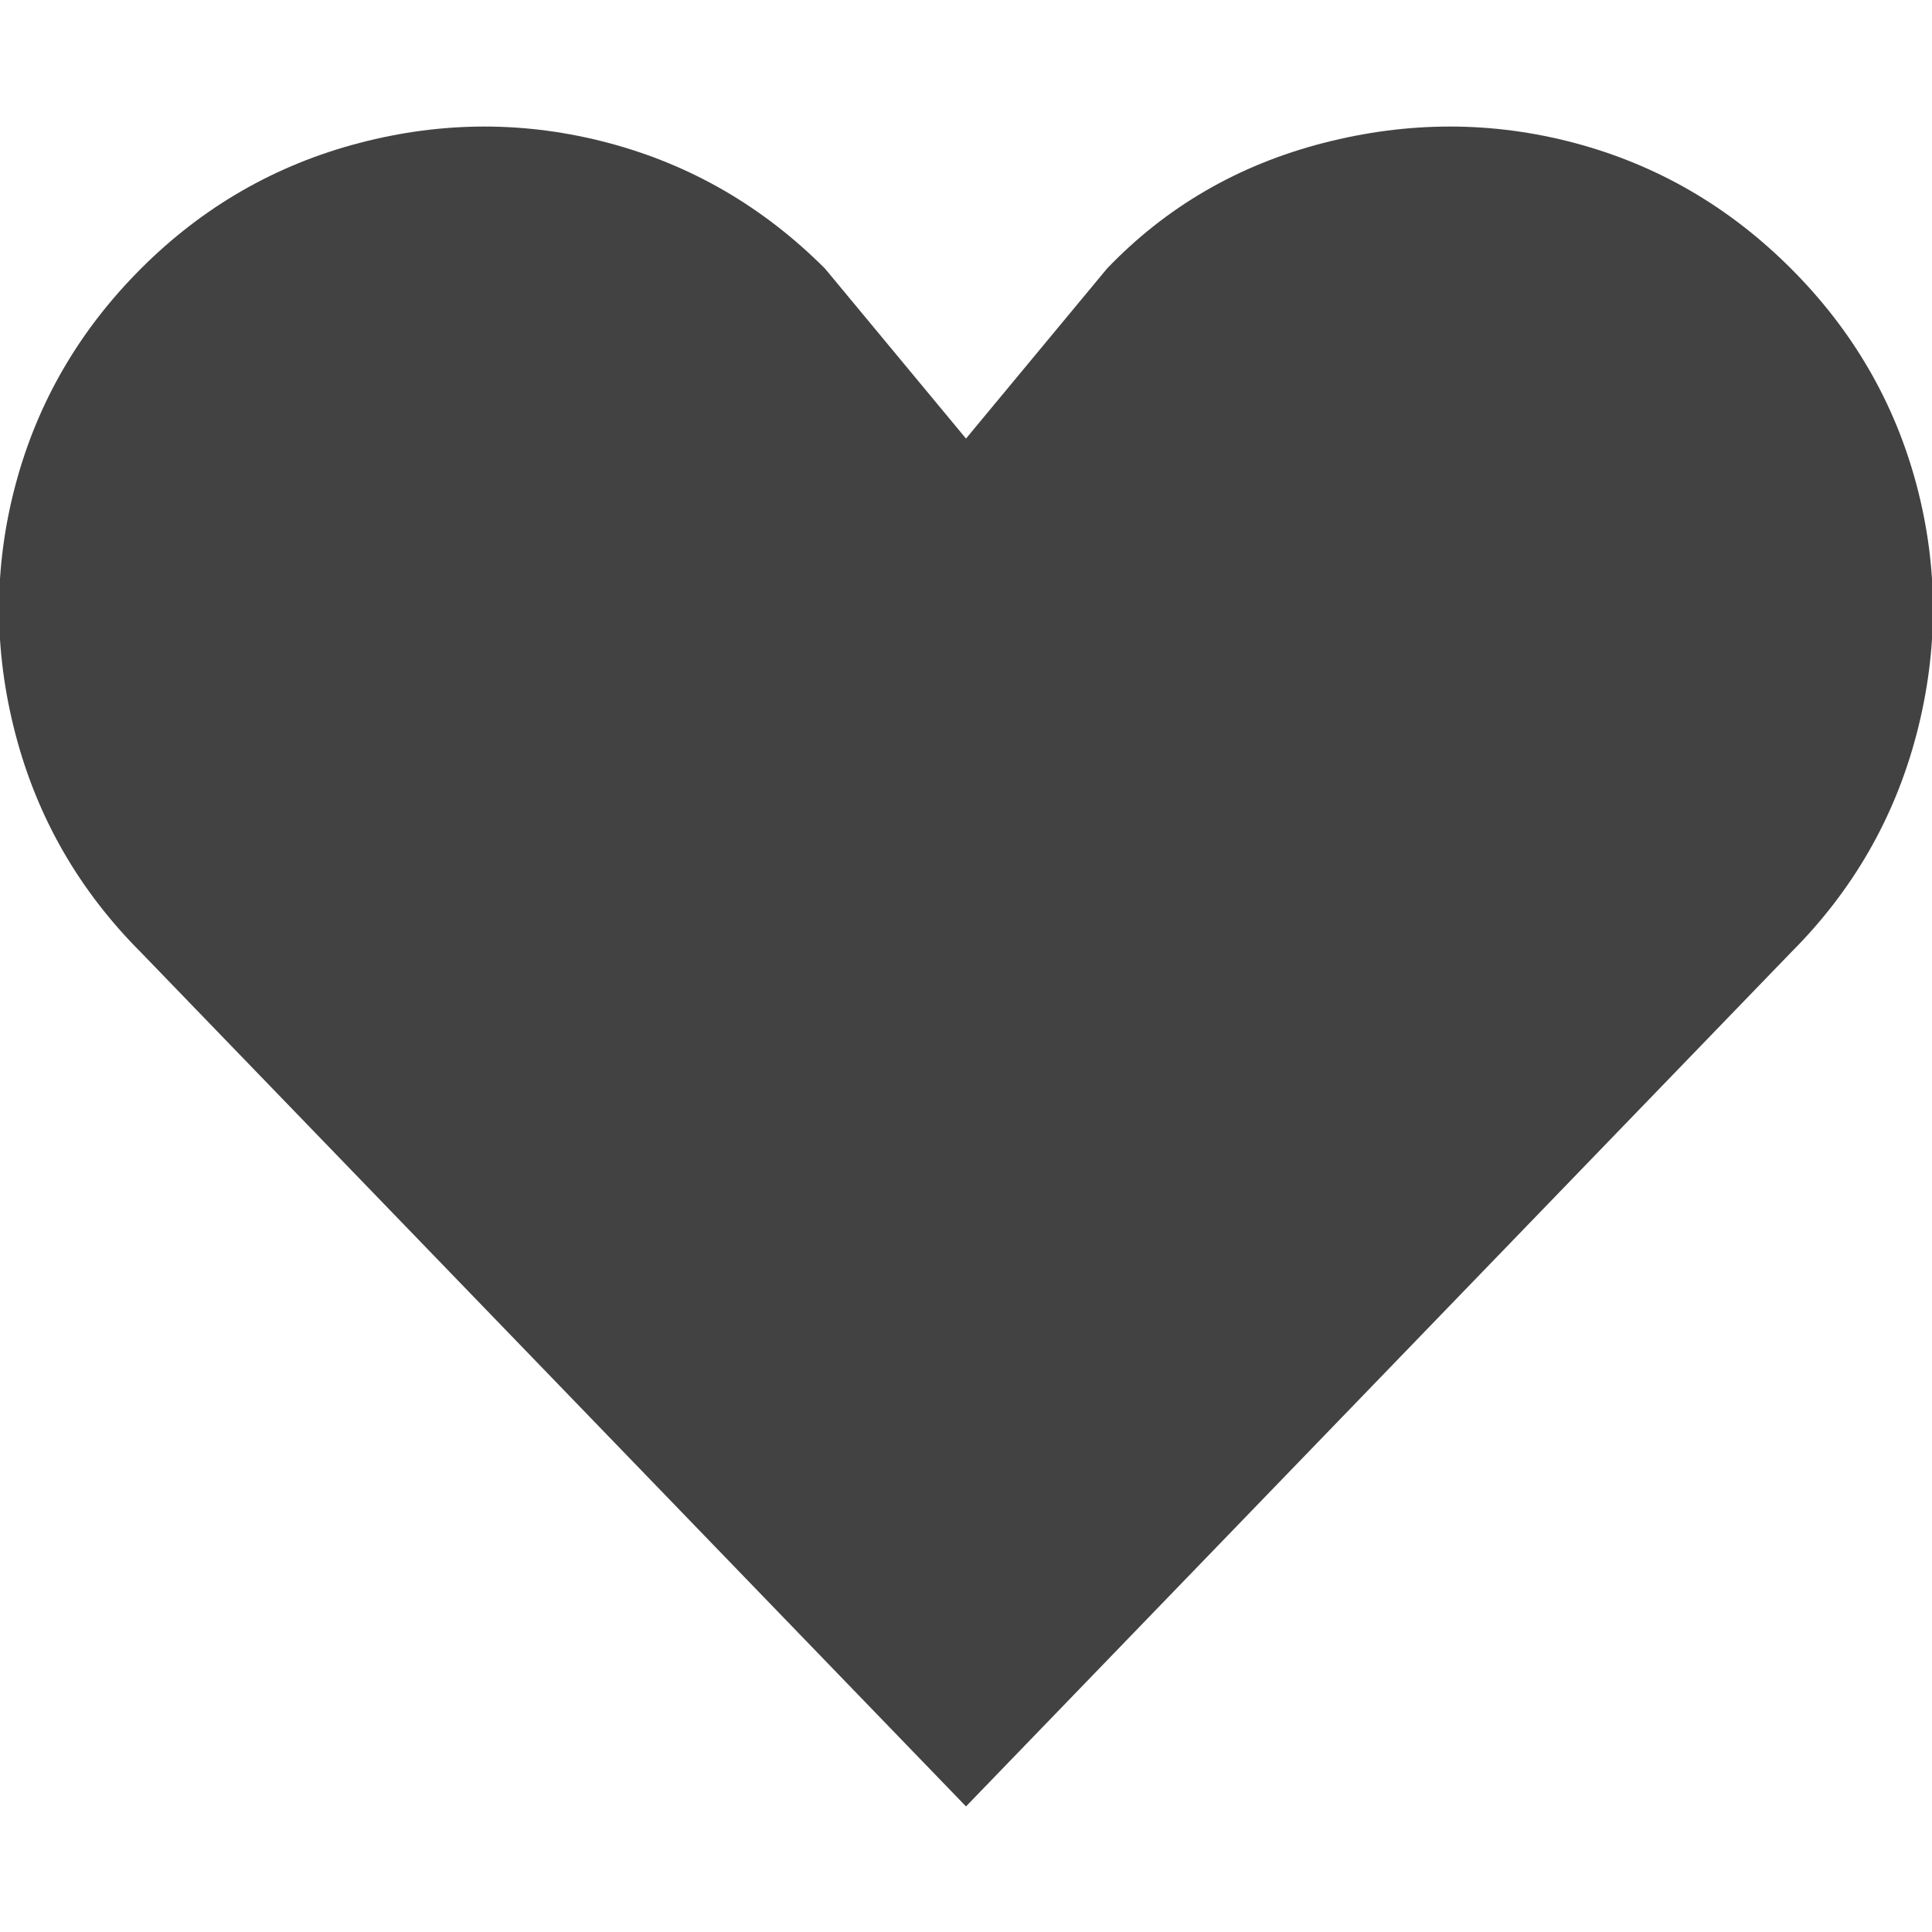
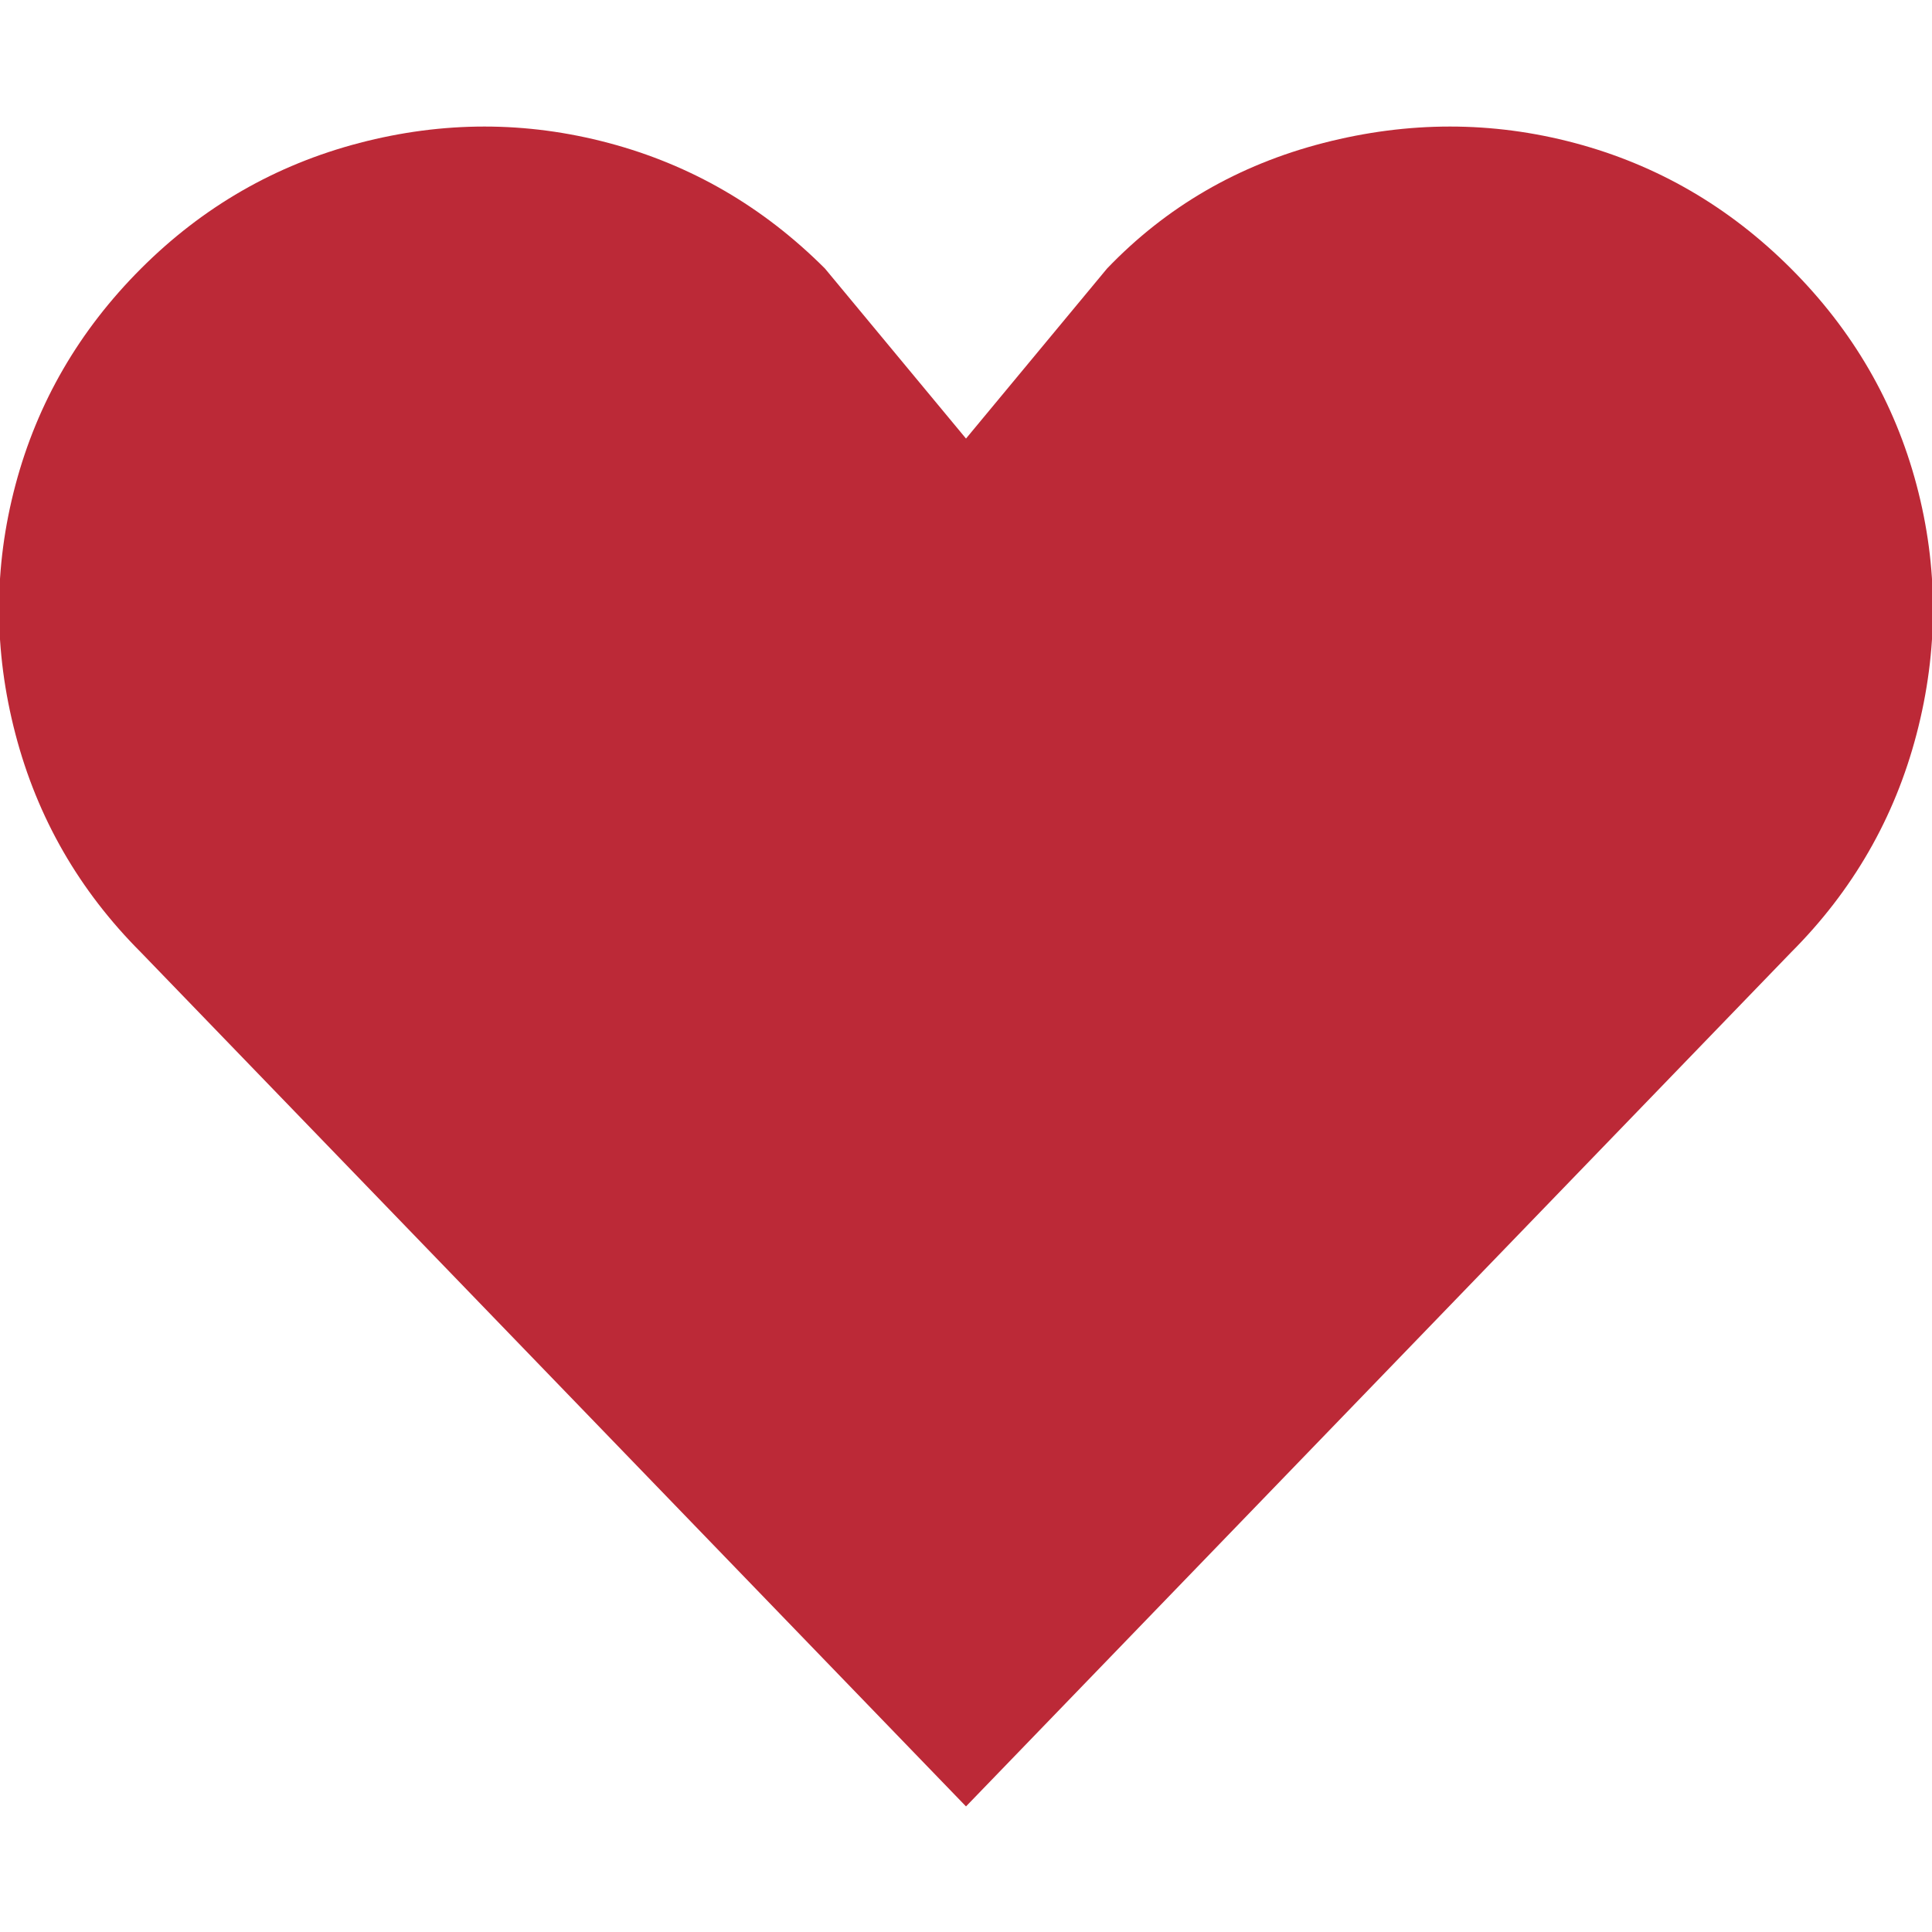
- <svg xmlns="http://www.w3.org/2000/svg" fill="#424242" width="800px" height="800px" viewBox="0 0 32 32" version="1.1">
+ <svg xmlns="http://www.w3.org/2000/svg" fill="#BC2937" width="800px" height="800px" viewBox="0 0 32 32" version="1.1">
  <path d="M0.256 12.16q0.544 2.080 2.080 3.616l13.664 14.144 13.664-14.144q1.536-1.536 2.080-3.616t0-4.128-2.080-3.584-3.584-2.080-4.16 0-3.584 2.080l-2.336 2.816-2.336-2.816q-1.536-1.536-3.584-2.080t-4.128 0-3.616 2.080-2.080 3.584 0 4.128z" />
</svg>
